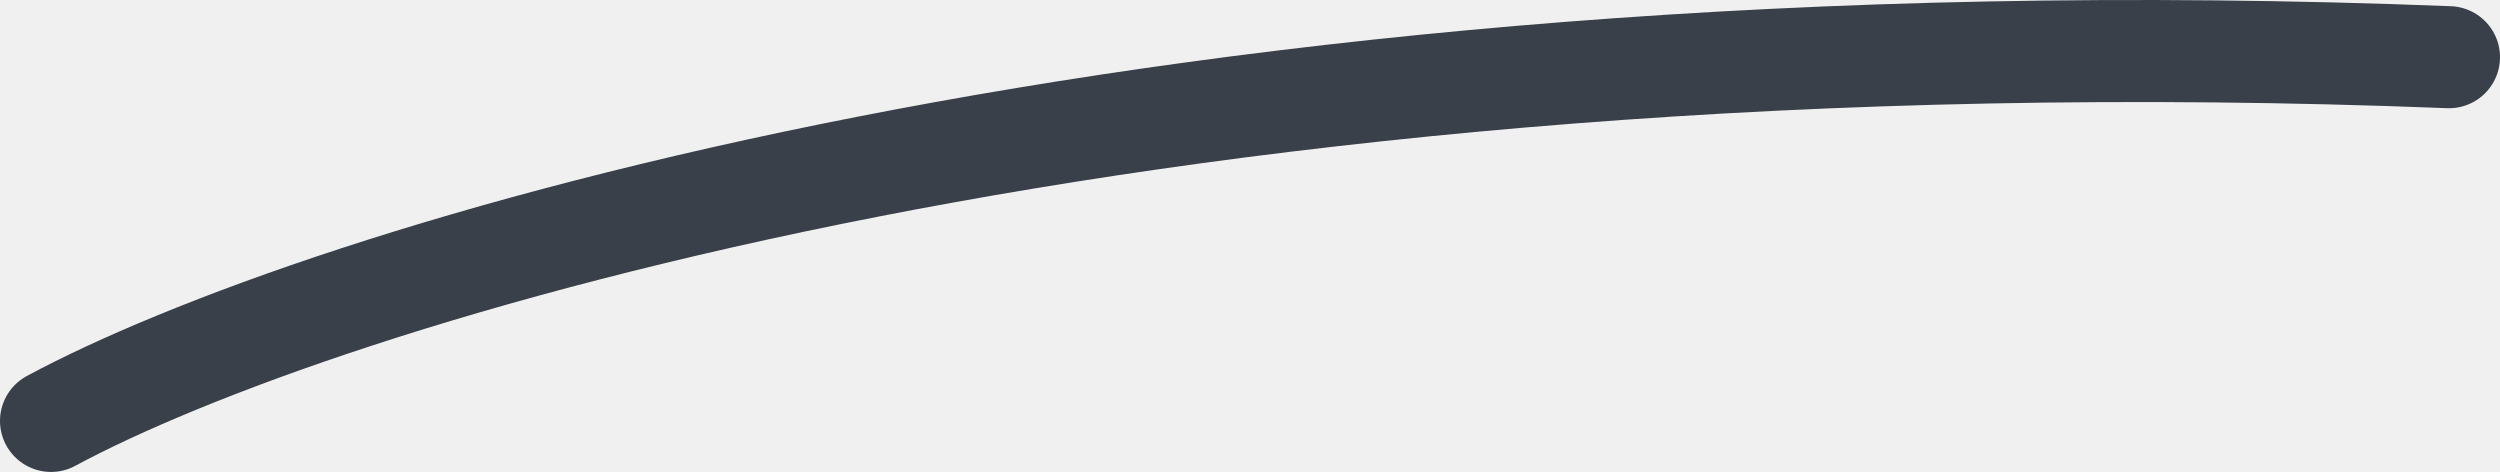
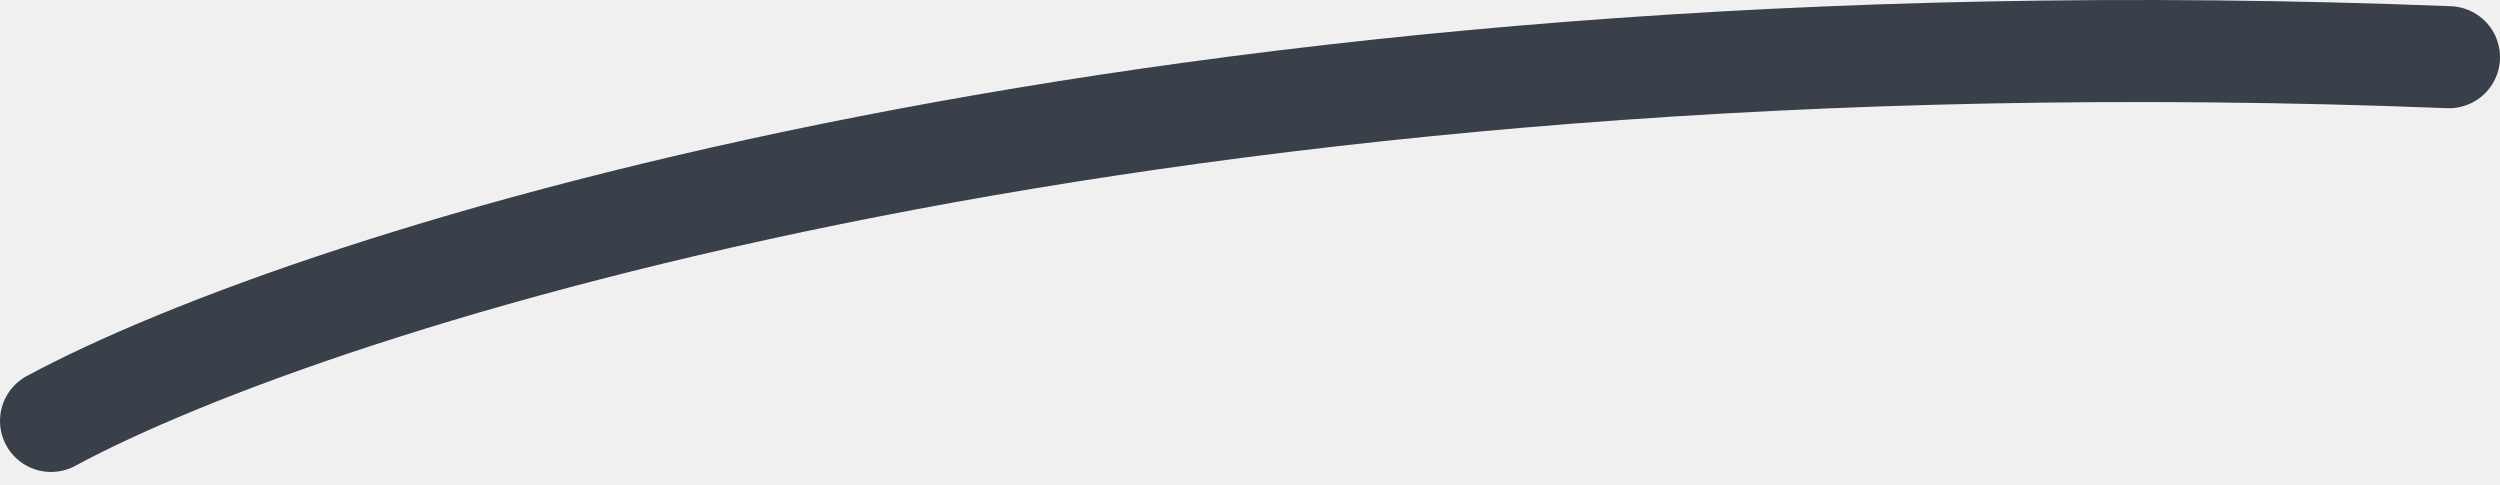
- <svg xmlns="http://www.w3.org/2000/svg" width="196" height="37" viewBox="0 0 196 37" fill="none">
-   <path d="M4 33C24.712 21.845 91.308 0.524 192 4.484" stroke="#394049" stroke-width="8" stroke-linecap="round" stroke-linejoin="round" />
+ <svg xmlns="http://www.w3.org/2000/svg" width="98" height="19" viewBox="0 0 98 19" fill="none">
+   <g clip-path="url(#clip0)">
+     <path d="M2 16.5C12.356 10.922 45.654 0.262 96 2.242" stroke="#394049" stroke-width="4" stroke-linecap="round" stroke-linejoin="round" />
+   </g>
+   <defs>
+     <clipPath id="clip0">
+       <rect width="98" height="18.5" fill="white" />
+     </clipPath>
+   </defs>
</svg>
